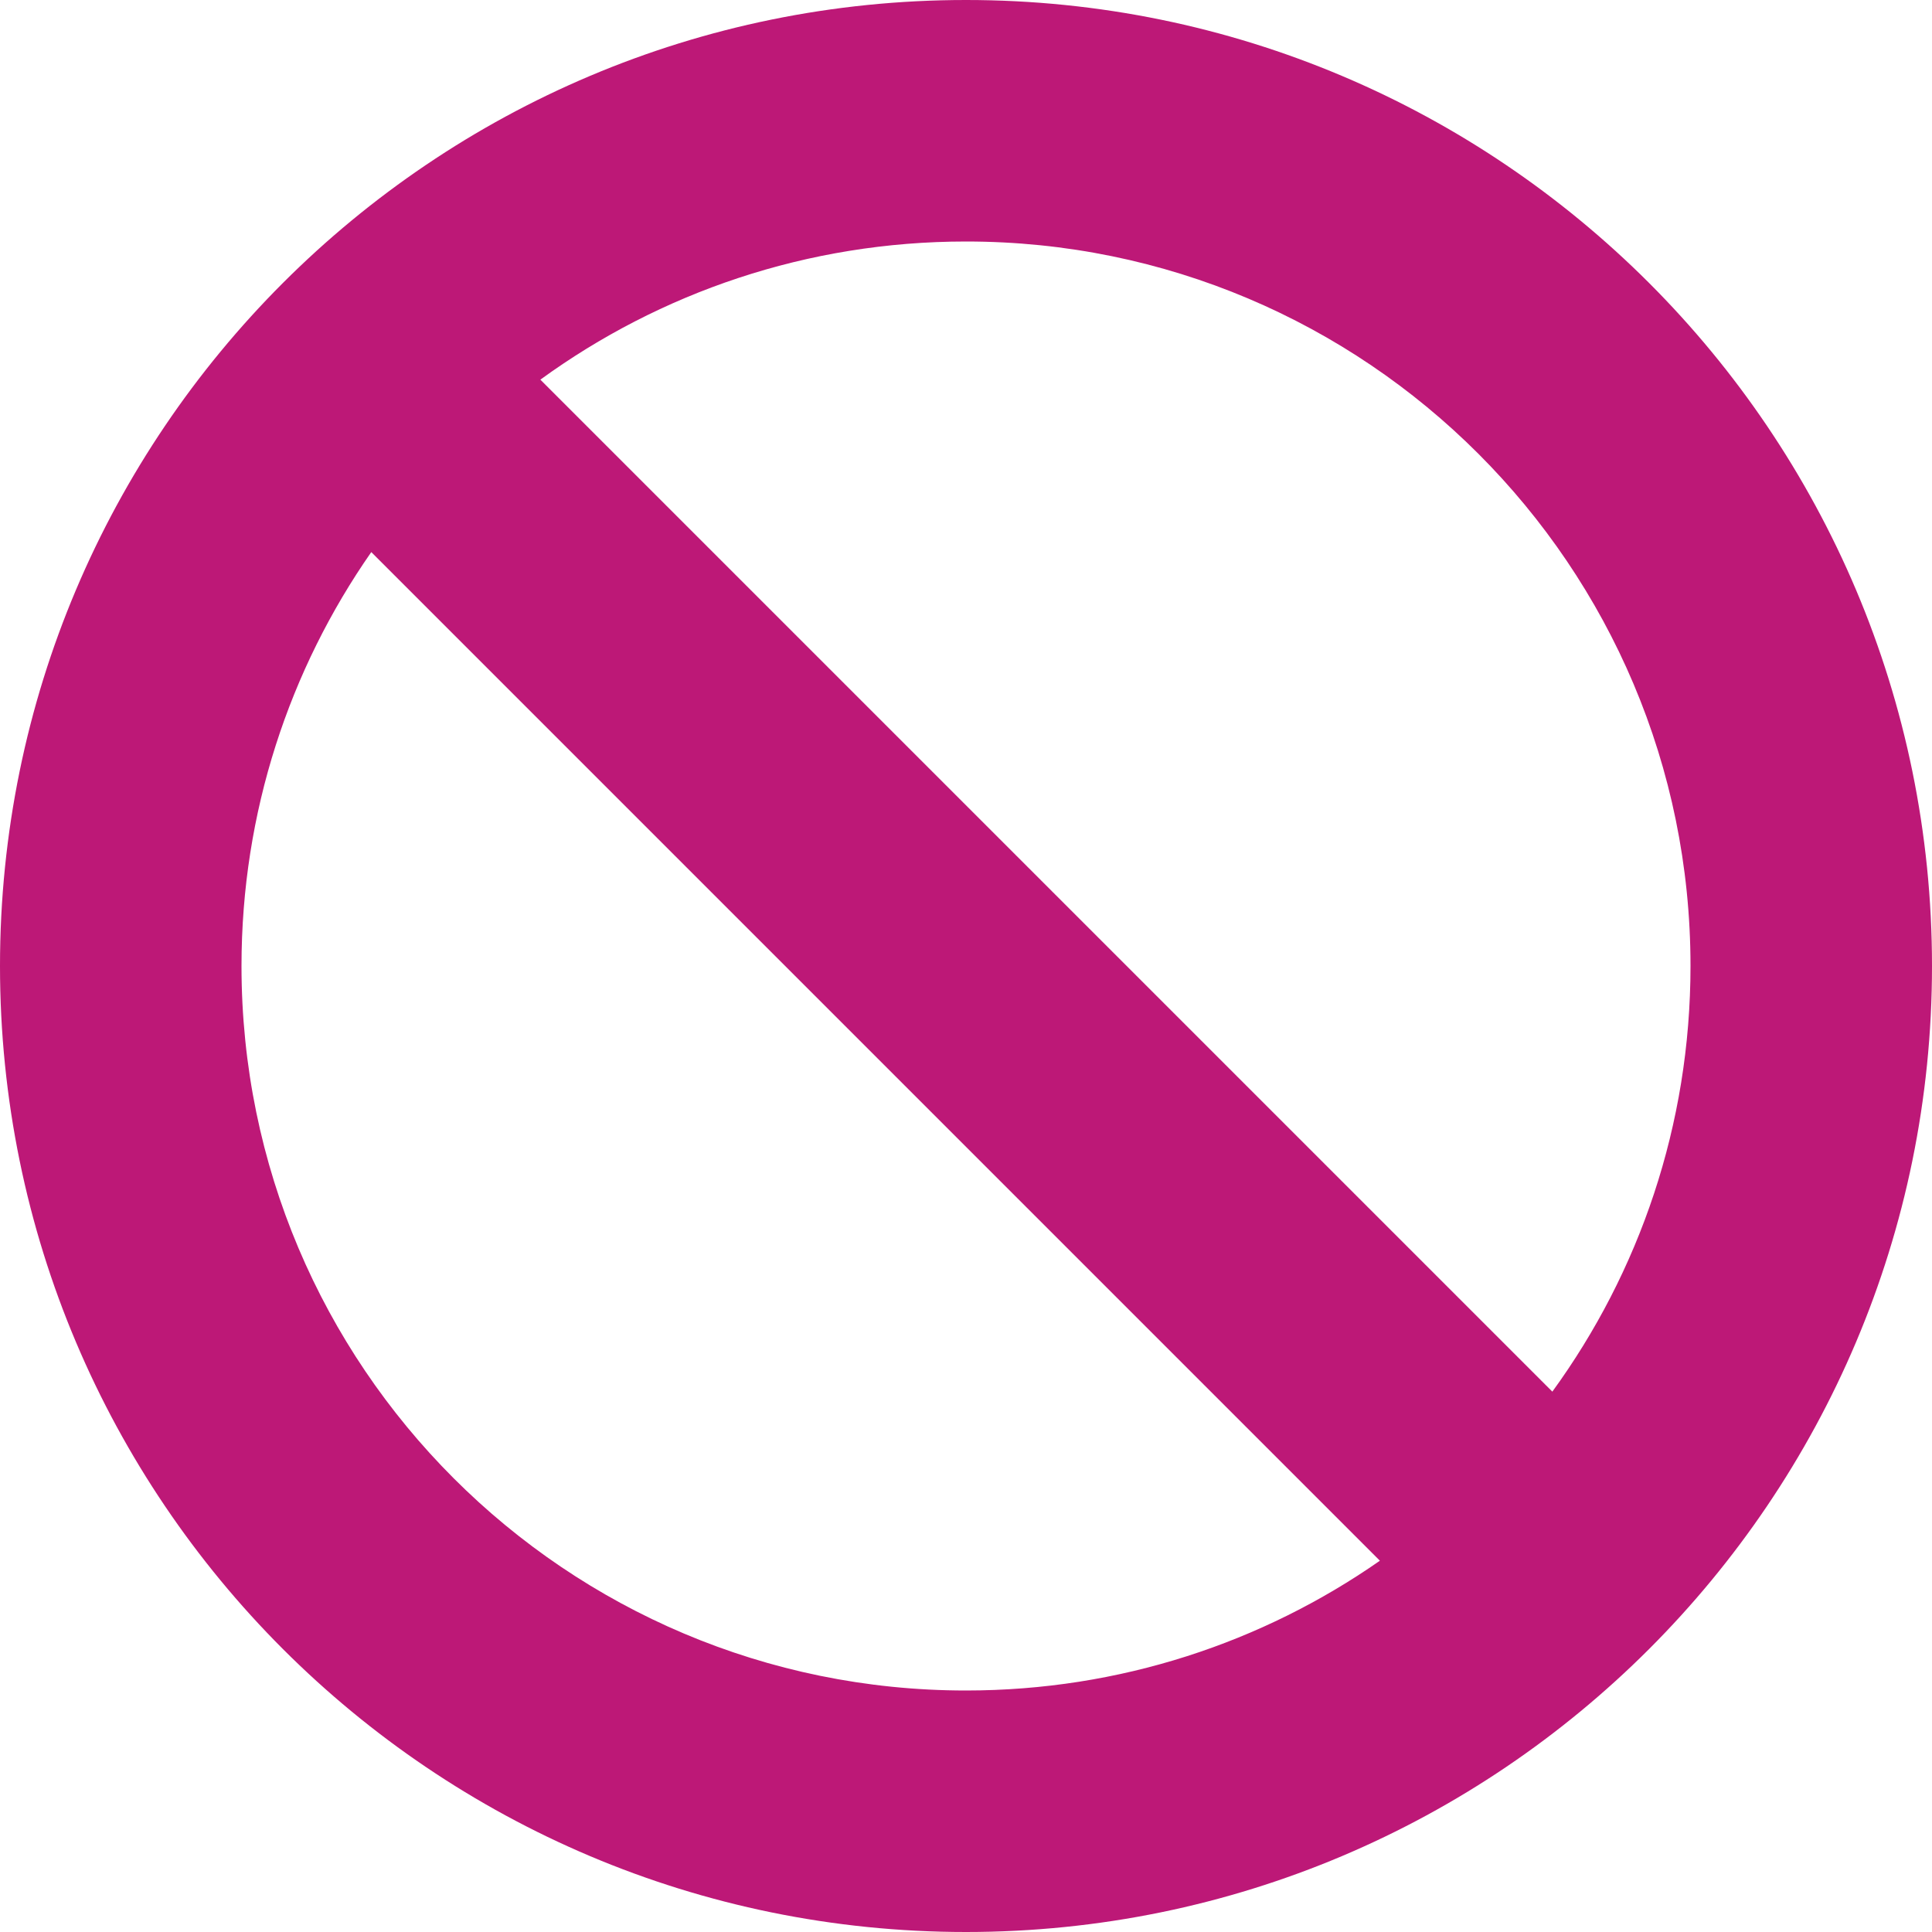
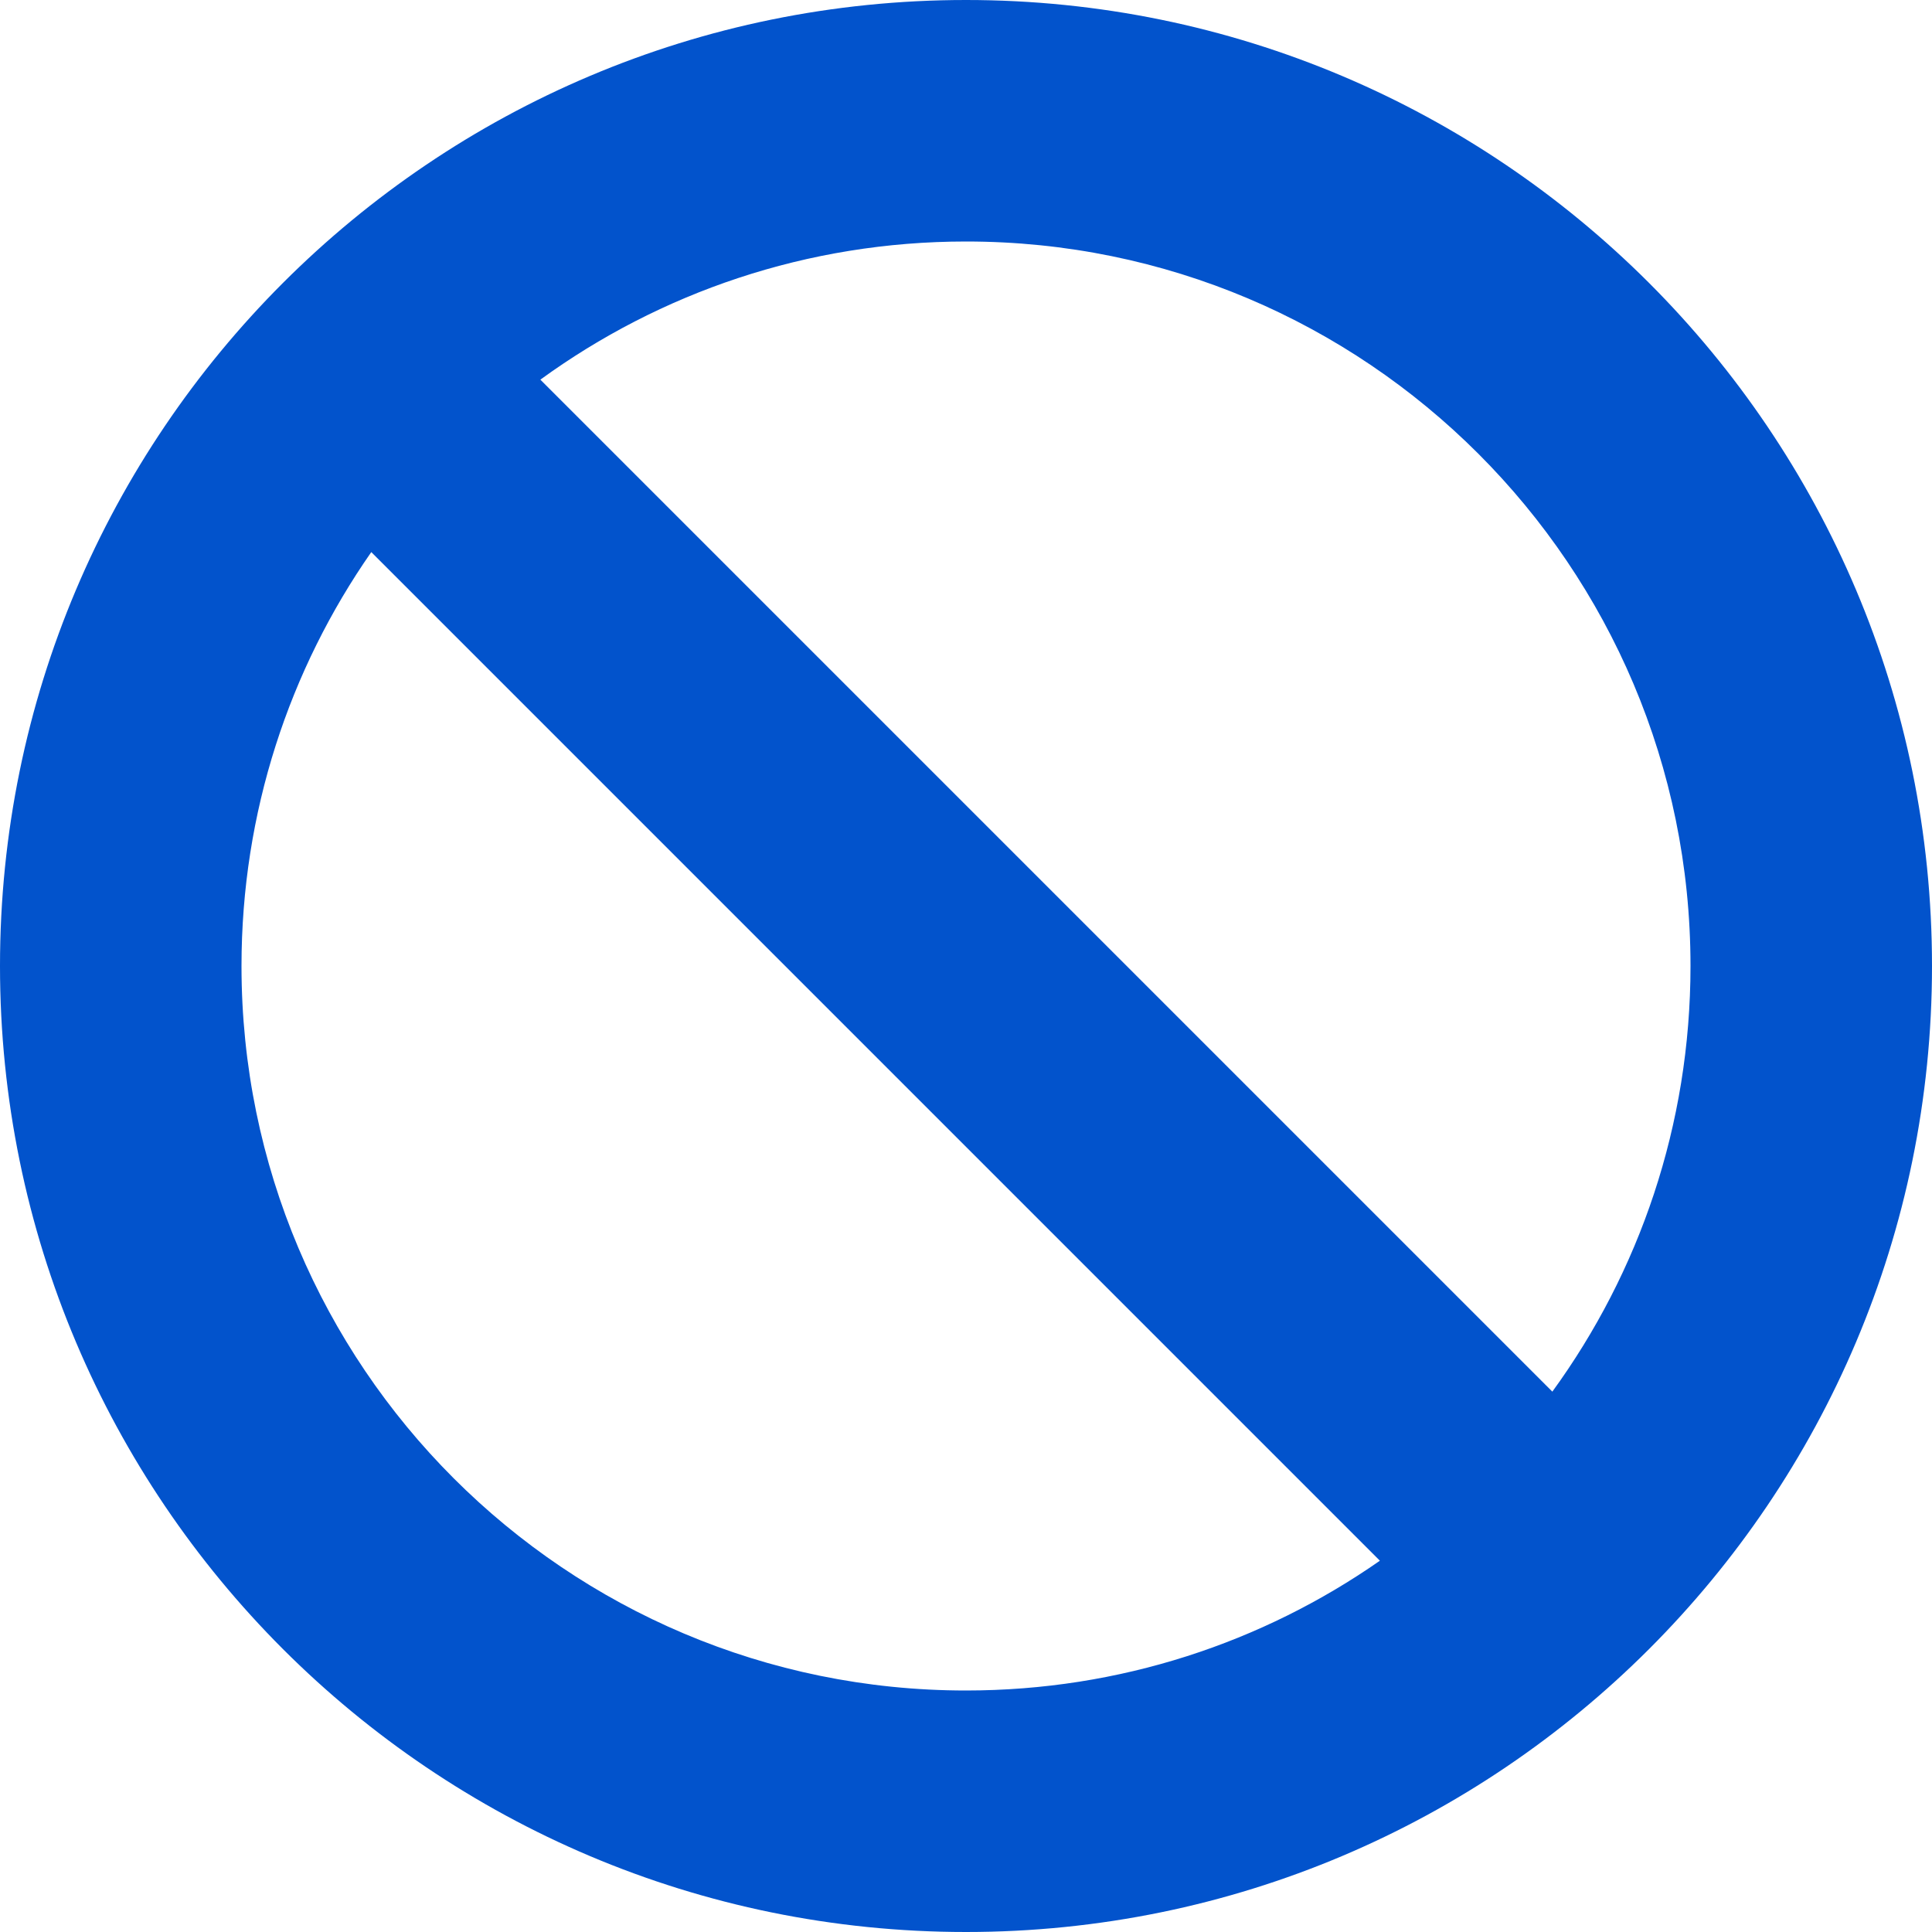
<svg xmlns="http://www.w3.org/2000/svg" width="80px" height="80px" viewBox="0 0 80 80" version="1.1">
  <defs>
    <linearGradient x1="50%" y1="1.008%" x2="50%" y2="100%" id="linearGradient-1">
-       <stop stop-color="#BD1877" offset="0%" />
-       <stop stop-color="#BD1877" offset="100%" />
+       <stop stop-color="#0253CC" offset="0%" />
+       <stop stop-color="#0253CC" offset="100%" />
    </linearGradient>
  </defs>
  <g id="🖥-Wireframe-V3" stroke="none" stroke-width="1" fill="none" fill-rule="evenodd">
    <g id="00-03-403" transform="translate(-560, -253)" fill="url(#linearGradient-1)">
      <g id="403" transform="translate(496, 173)">
        <path d="M104,80 C126.091,80 144,97.909 144,120 C144,142.091 126.091,160 104,160 C81.909,160 64,142.091 64,120 C64,97.909 81.909,80 104,80 Z M79.374,102.861 C75.987,107.72 74,113.628 74,120 C74,136.569 87.431,150 104,150 C110.372,150 116.279,148.014 121.138,144.626 L121.138,144.626 Z M104,90 C97.414,90 91.323,92.122 86.375,95.721 L86.375,95.721 L128.279,137.625 C131.878,132.677 134,126.586 134,120 C134,103.431 120.569,90 104,90 Z" id="Forbidden-sign" />
      </g>
    </g>
  </g>
</svg>
